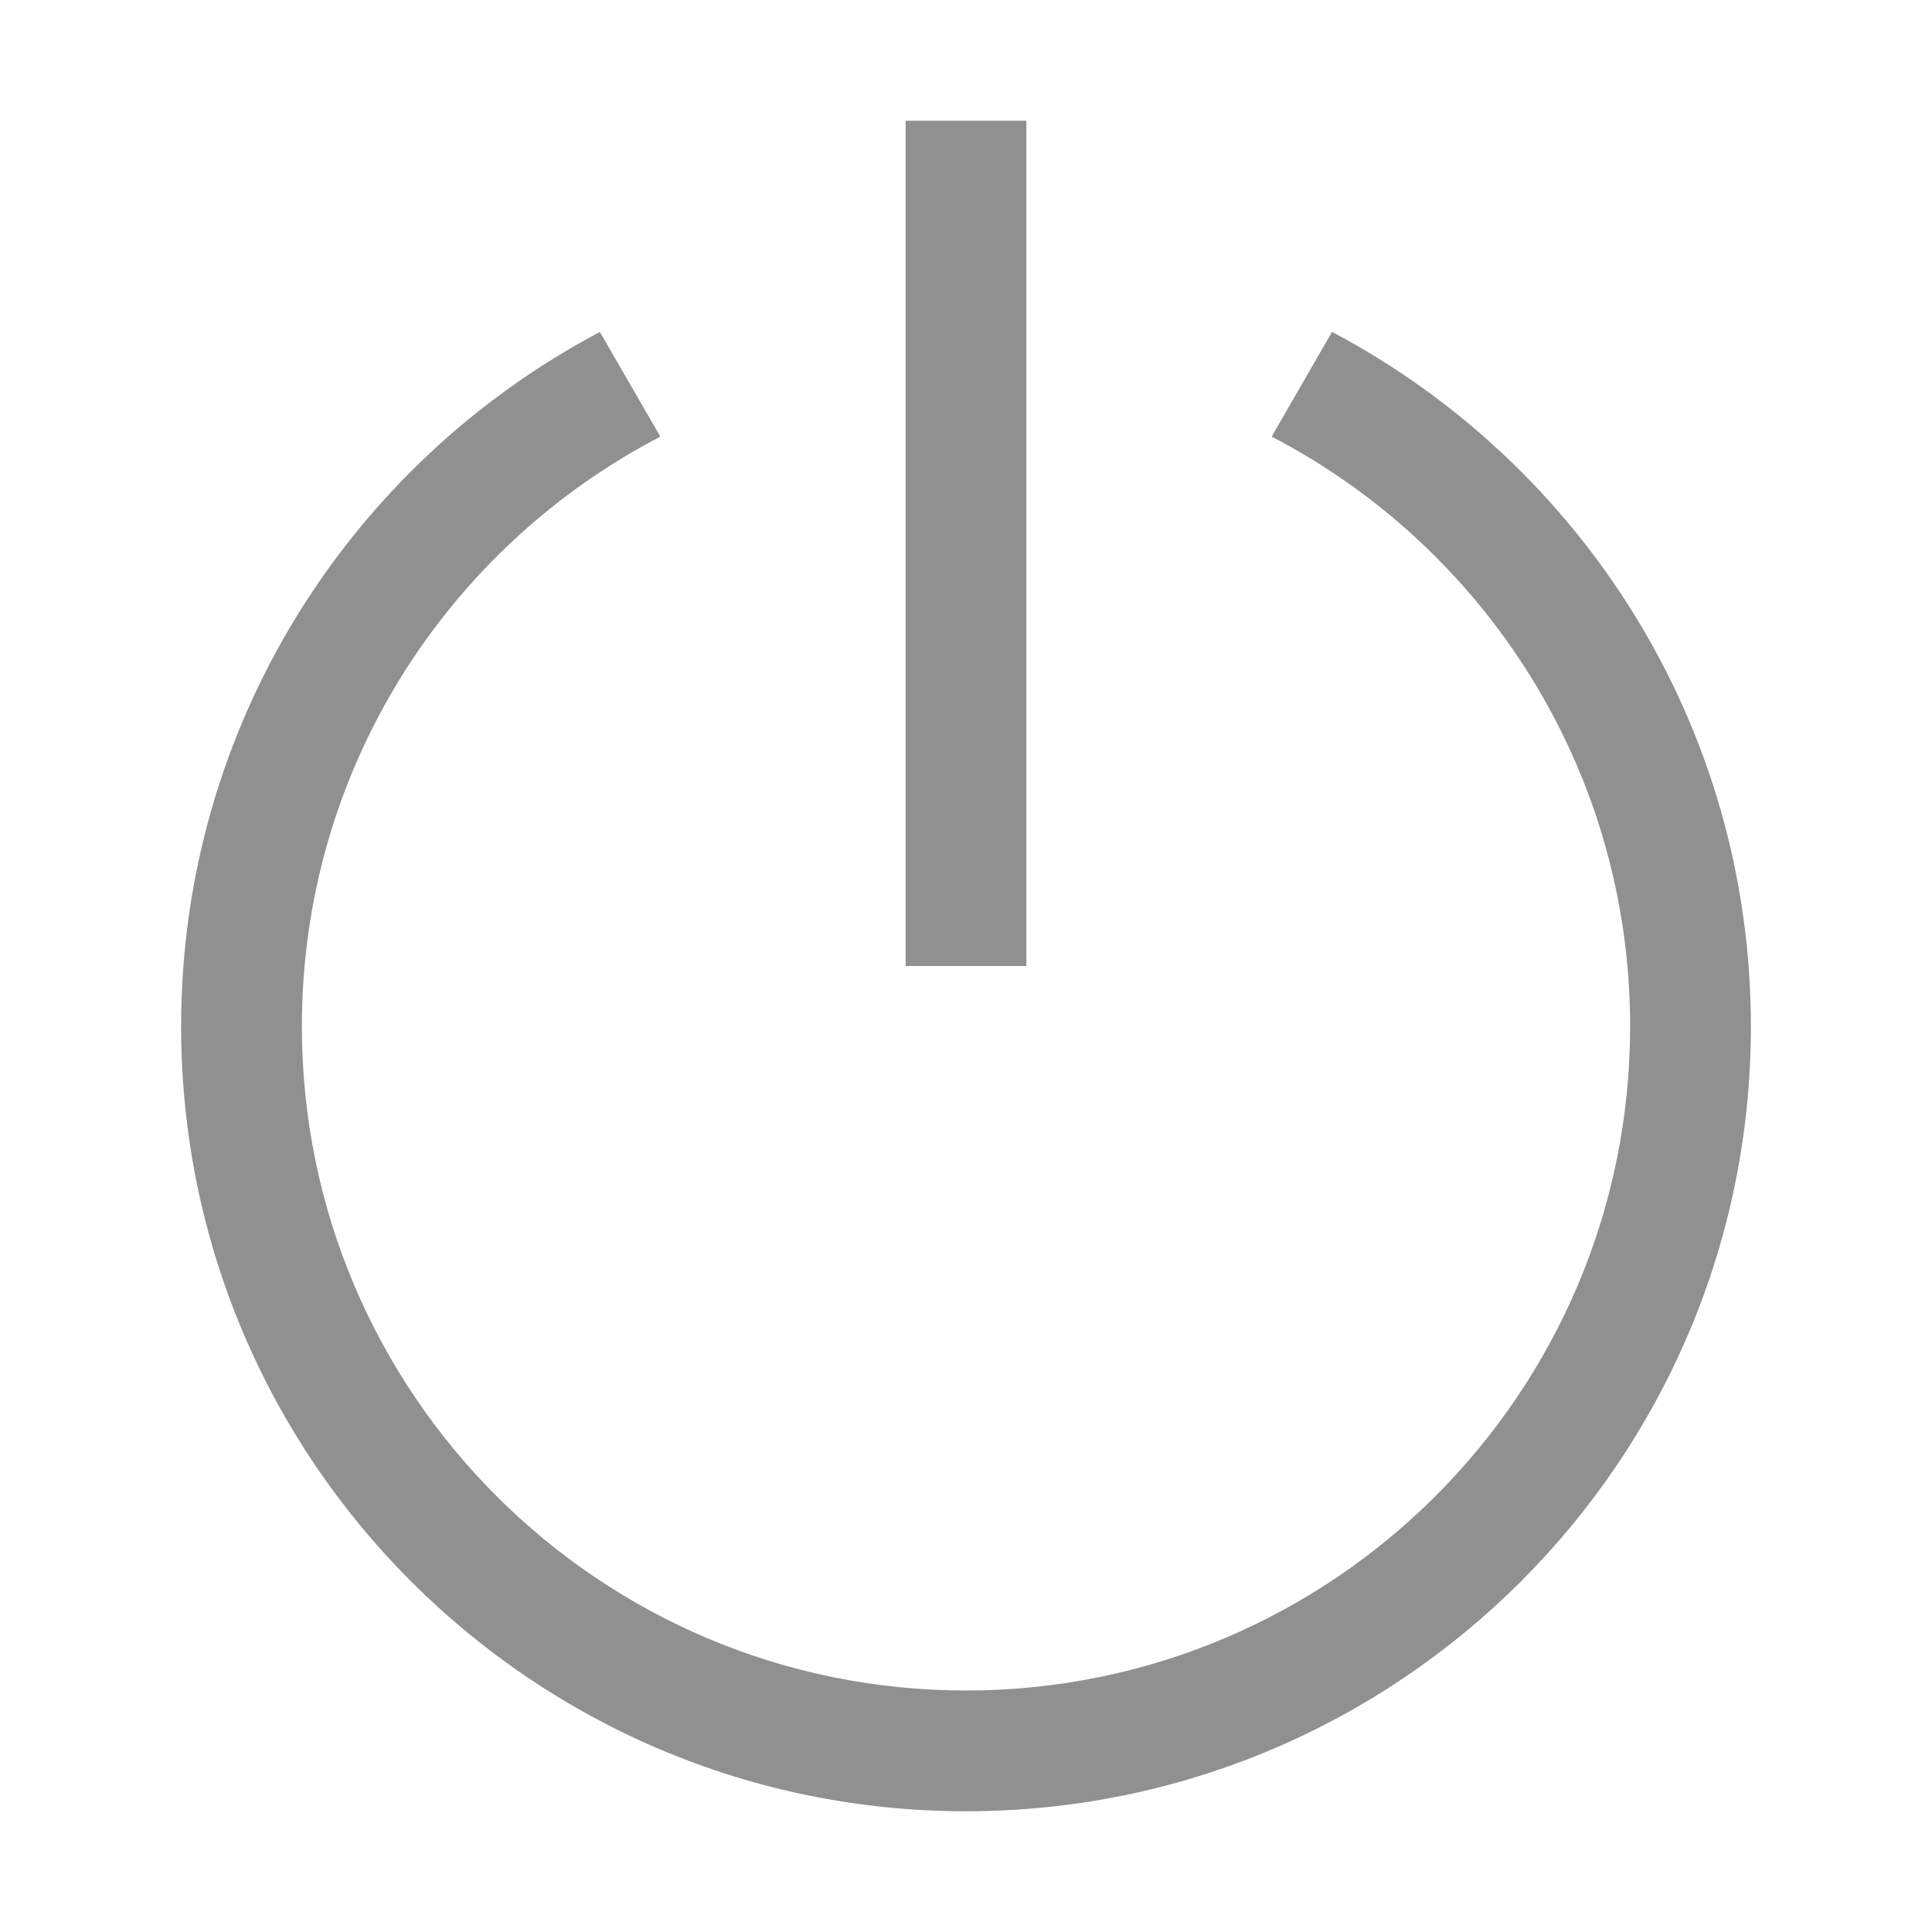
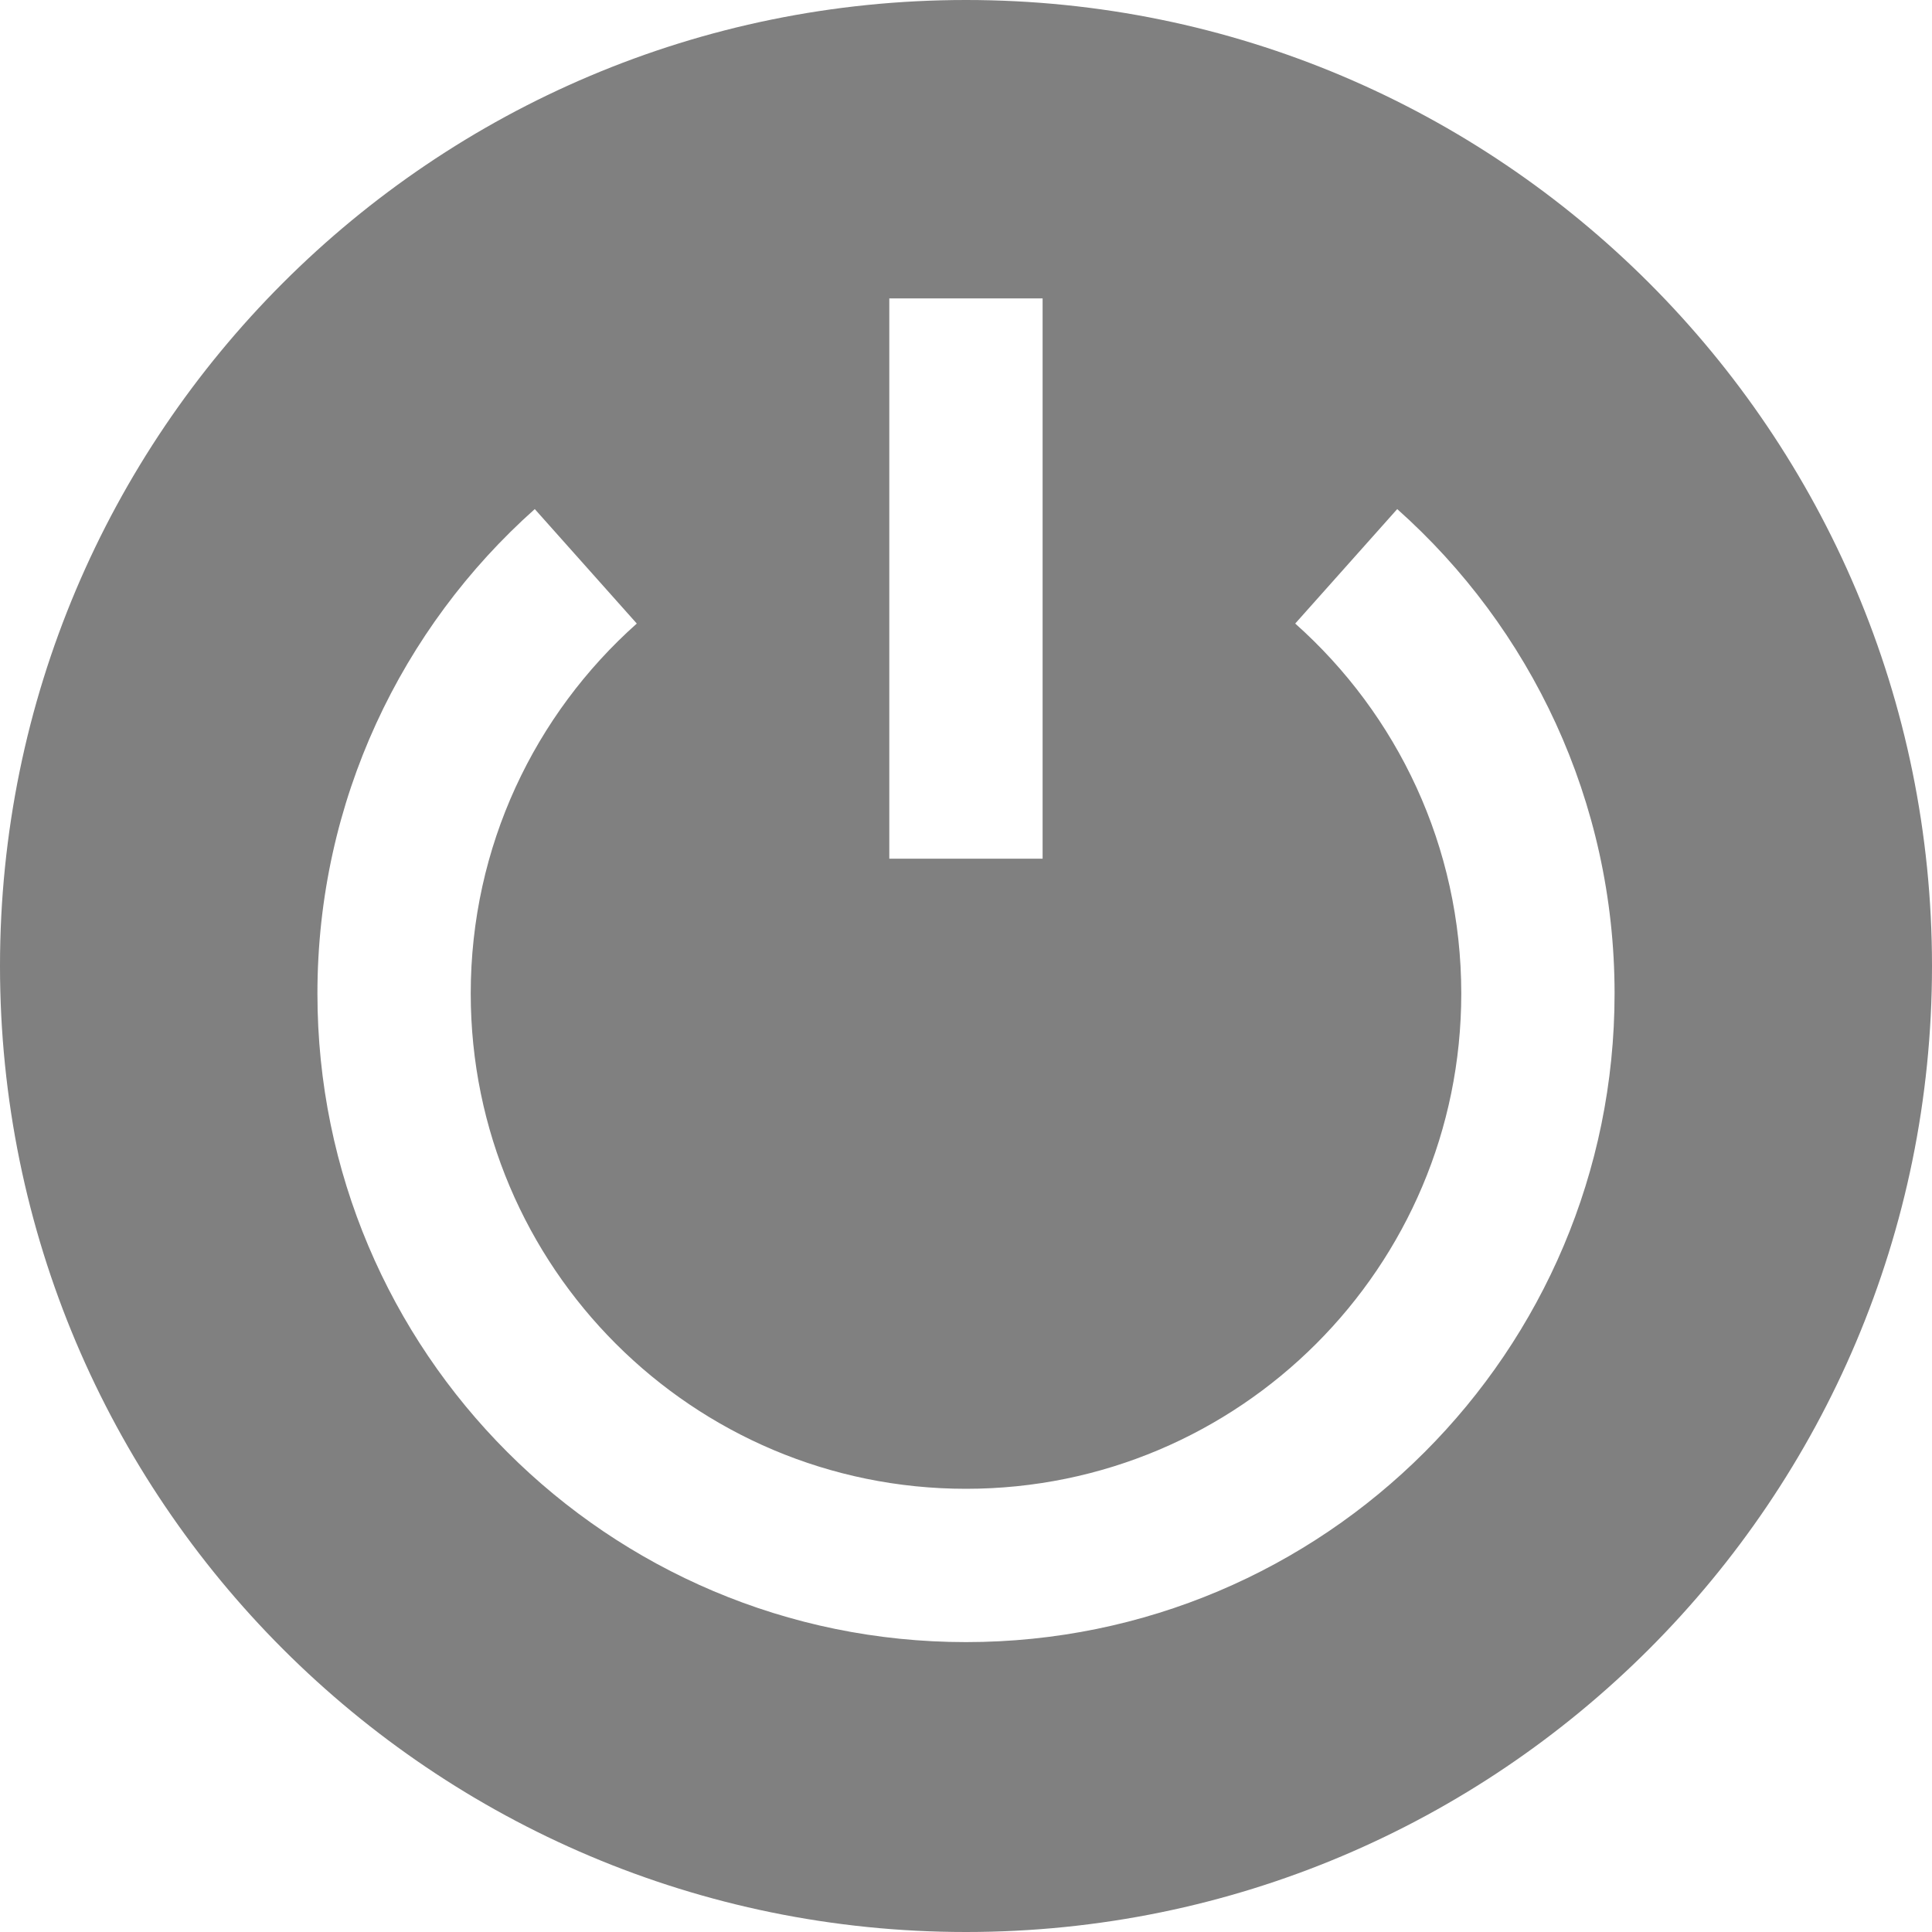
- <svg xmlns="http://www.w3.org/2000/svg" width="24" height="24" viewBox="0 0 24 24" fill="none">
-   <path d="M11.25 1.5V12H12.75V1.5H11.25Z" fill="#909090" style="fill:#909090;fill:color(display-p3 0.435 0.463 0.525);fill-opacity:1;" />
-   <path d="M2.25 12.75C2.25 9.008 4.358 5.758 7.452 4.124L8.203 5.424C5.557 6.798 3.75 9.563 3.75 12.75C3.75 17.306 7.444 21 12 21C16.556 21 20.25 17.306 20.25 12.75C20.25 9.563 18.443 6.798 15.797 5.424L16.547 4.123C19.641 5.758 21.75 9.008 21.75 12.75C21.75 18.135 17.385 22.5 12 22.5C6.615 22.5 2.25 18.135 2.25 12.75Z" fill="#909090" style="fill:#909090;fill:color(display-p3 0.435 0.463 0.525);fill-opacity:1;" />
+ <svg xmlns="http://www.w3.org/2000/svg" width="20" height="20" viewBox="0 0 20 20" fill="none">
+   <path fill-rule="evenodd" clip-rule="evenodd" d="M10 20C15.523 20 20 15.523 20 10C20 4.477 15.523 0 10 0C4.477 0 0 4.477 0 10C0 15.523 4.477 20 10 20ZM10.793 3.089V8.889H9.206V3.089H10.793ZM15.127 10.285C15.127 8.762 14.464 7.395 13.408 6.455L14.464 5.27C15.843 6.498 16.714 8.291 16.714 10.285C16.714 13.993 13.708 16.999 10 16.999C6.292 16.999 3.286 13.993 3.286 10.285C3.286 8.291 4.157 6.498 5.536 5.27L6.592 6.455C5.536 7.395 4.873 8.762 4.873 10.285C4.873 13.117 7.169 15.412 10 15.412C12.831 15.412 15.127 13.117 15.127 10.285Z" fill="#808080" style="fill:#808080;fill:#808080;fill-opacity:1;" />
</svg>
